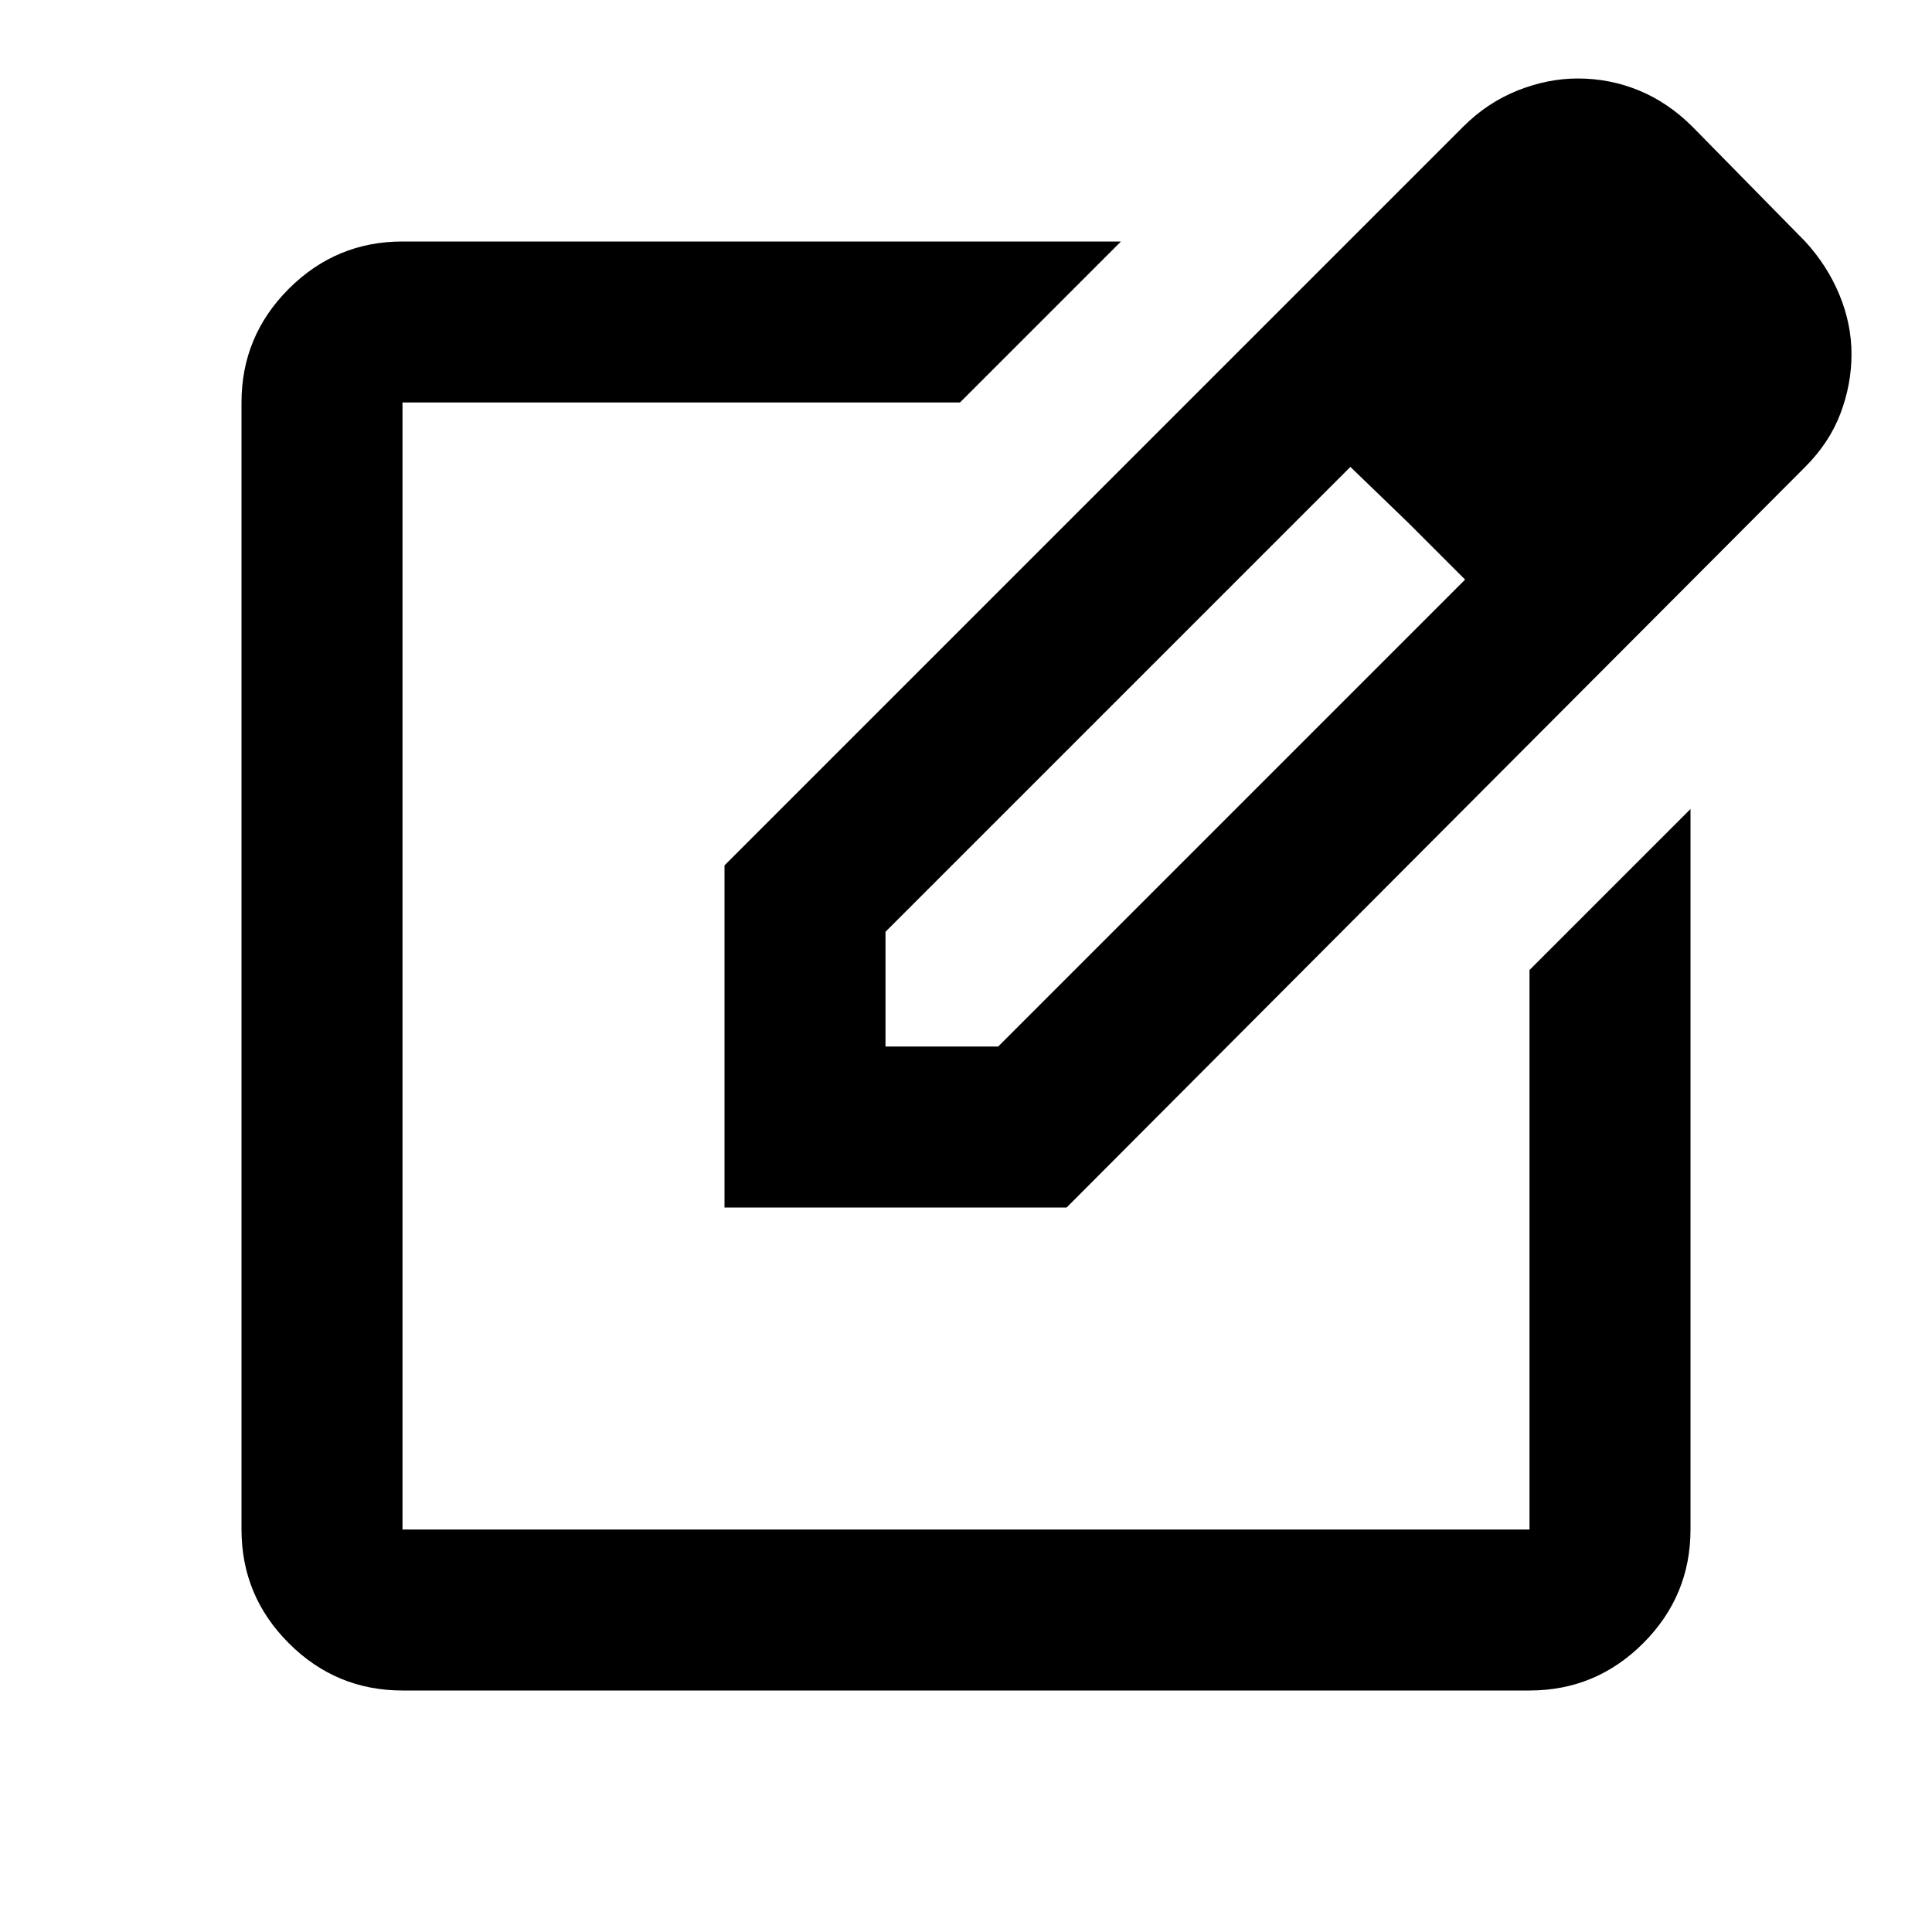
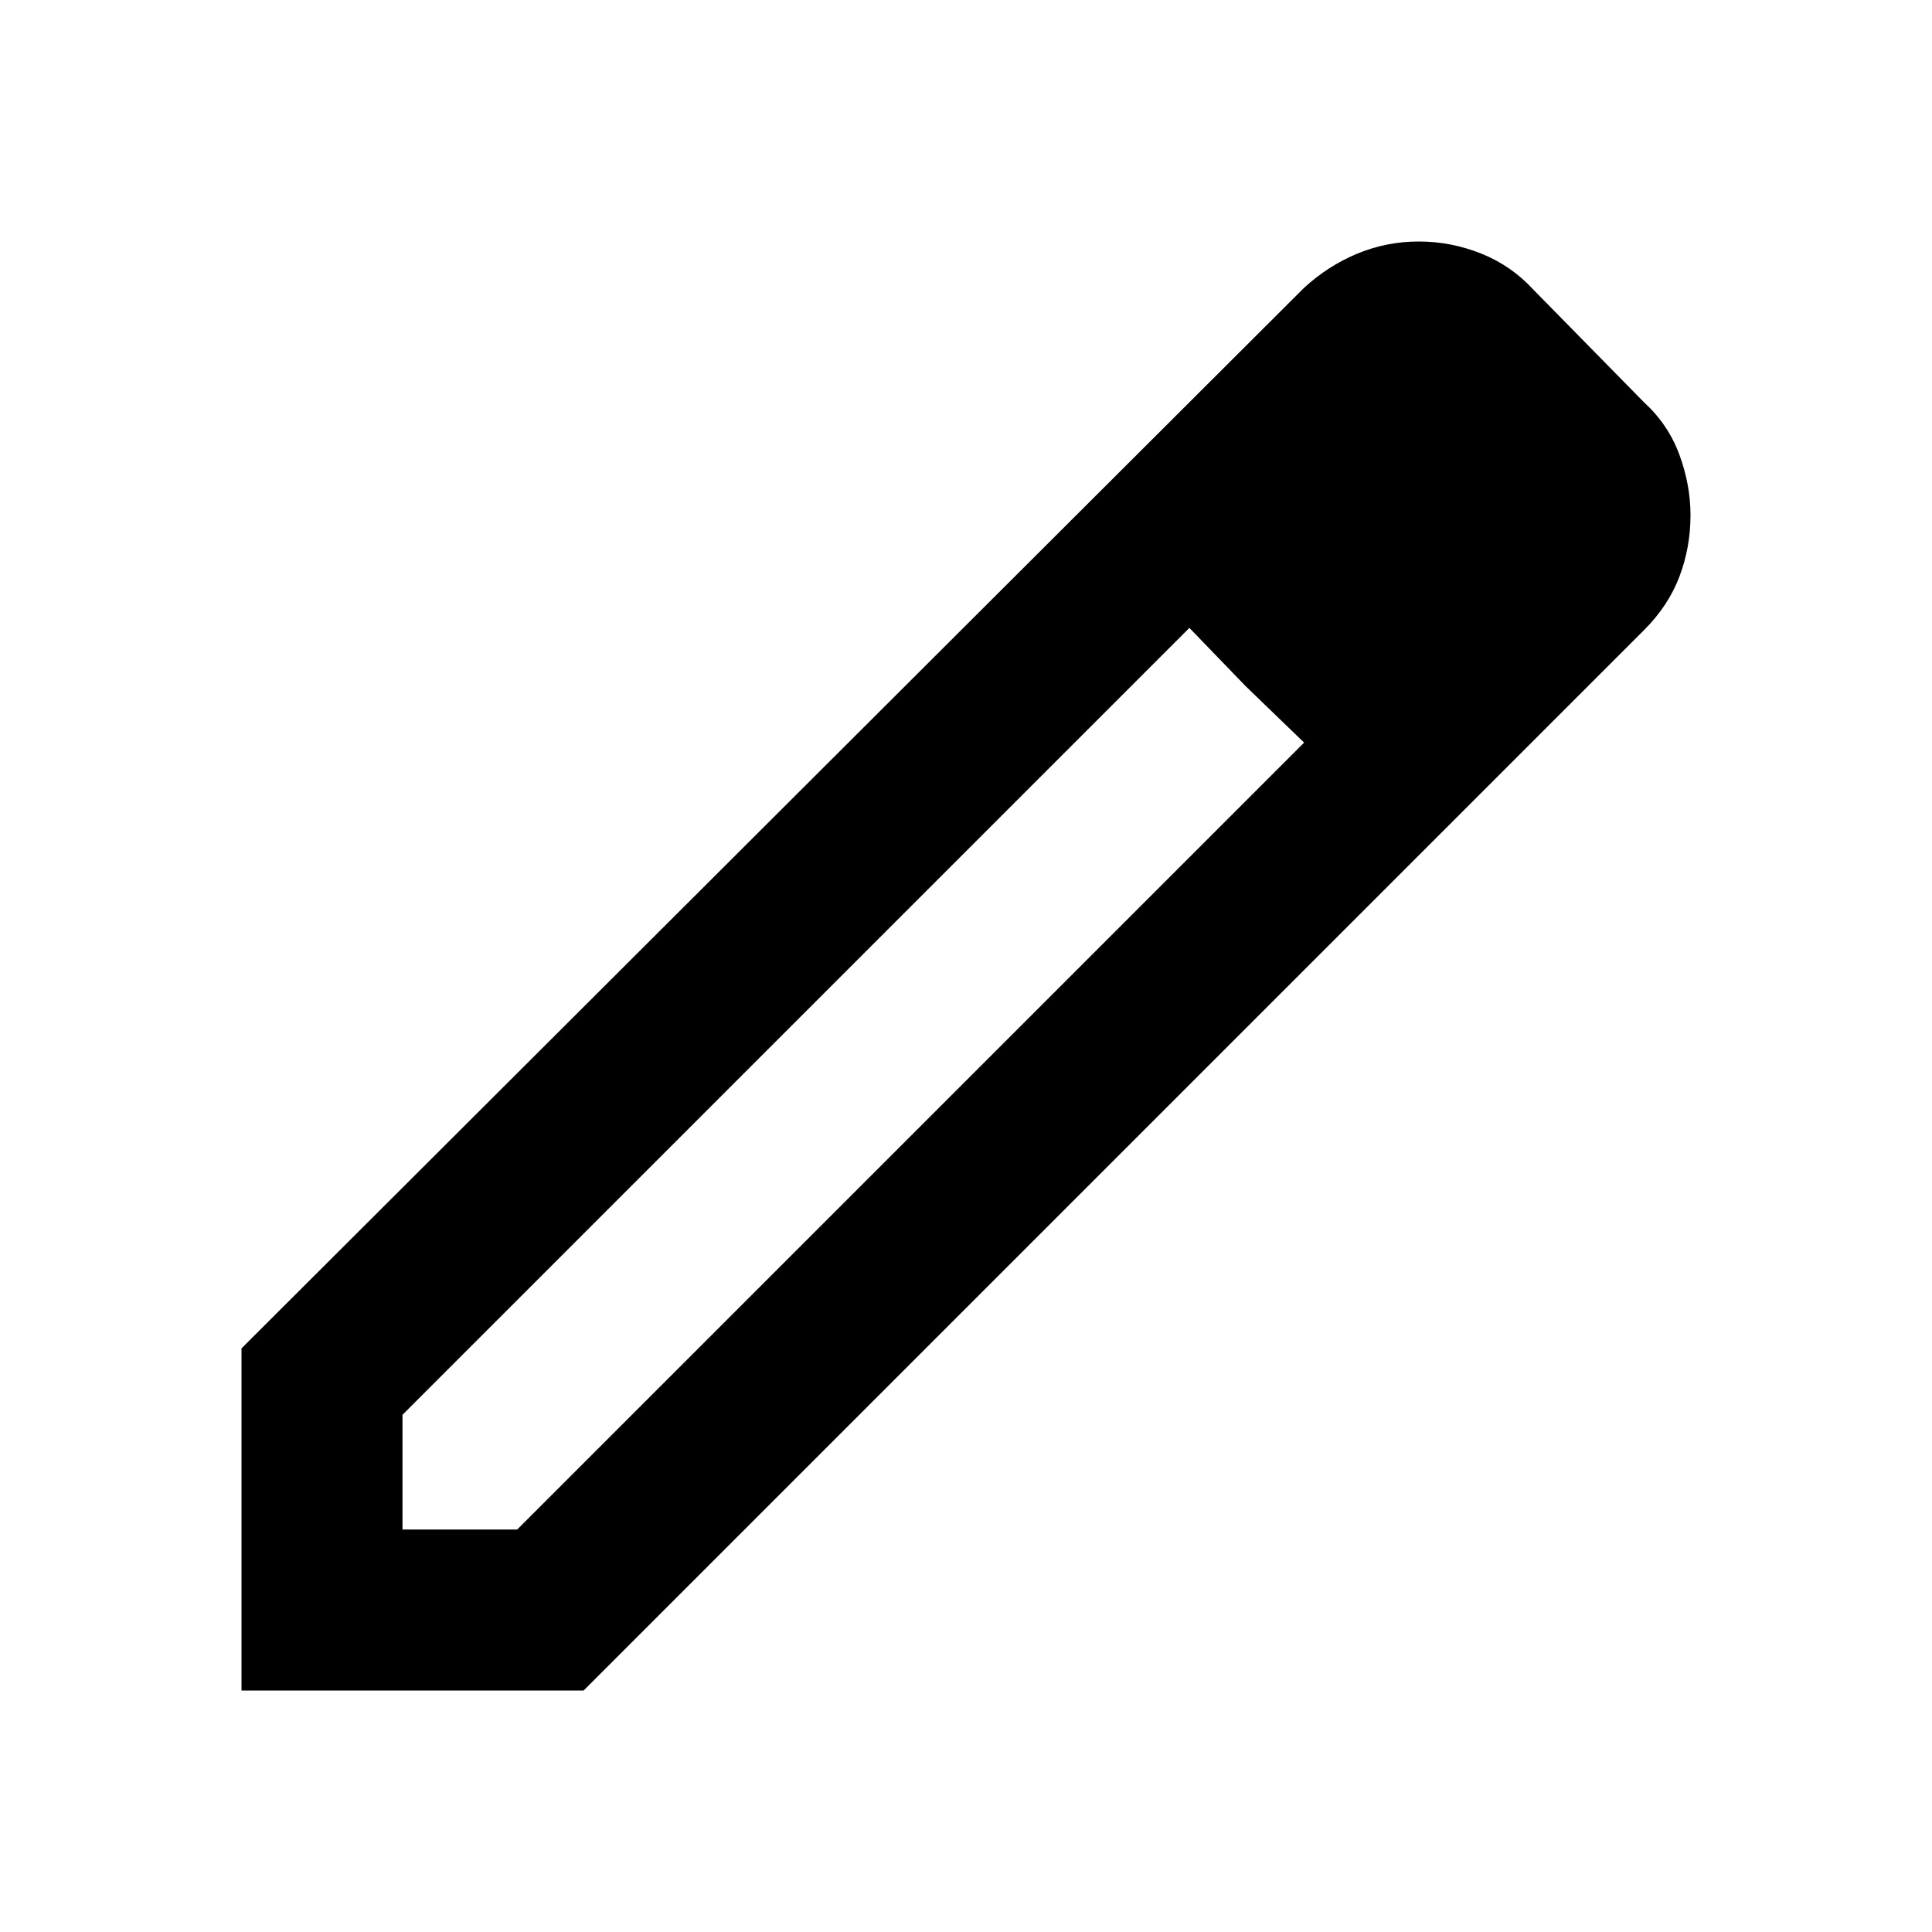
<svg xmlns="http://www.w3.org/2000/svg" height="24px" viewBox="0 -960 960 960" width="24px" fill="#000000">
-   <path d="M200-120q-33 0-56.5-23.5T120-200v-560q0-33 23.5-56.5T200-840h357l-80 80H200v560h560v-278l80-80v358q0 33-23.5 56.5T760-120H200Zm280-360ZM360-360v-170l367-367q12-12 27-18t30-6q16 0 30.5 6t26.5 18l56 57q11 12 17 26.5t6 29.5q0 15-5.5 29.5T897-728L530-360H360Zm481-424-56-56 56 56ZM440-440h56l232-232-28-28-29-28-231 231v57Zm260-260-29-28 29 28 28 28-28-28Z" />
+   <path d="M200-200h57l391-391-57-57-391 391v57Zm-80 80v-170l528-527q12-11 26.5-17t30.5-6q16 0 31 6t26 18l55 56q12 11 17.5 26t5.5 30q0 16-5.5 30.5T817-647L290-120H120Zm640-584-56-56 56 56Zm-141 85-28-29 57 57-29-28Z" />
</svg>
